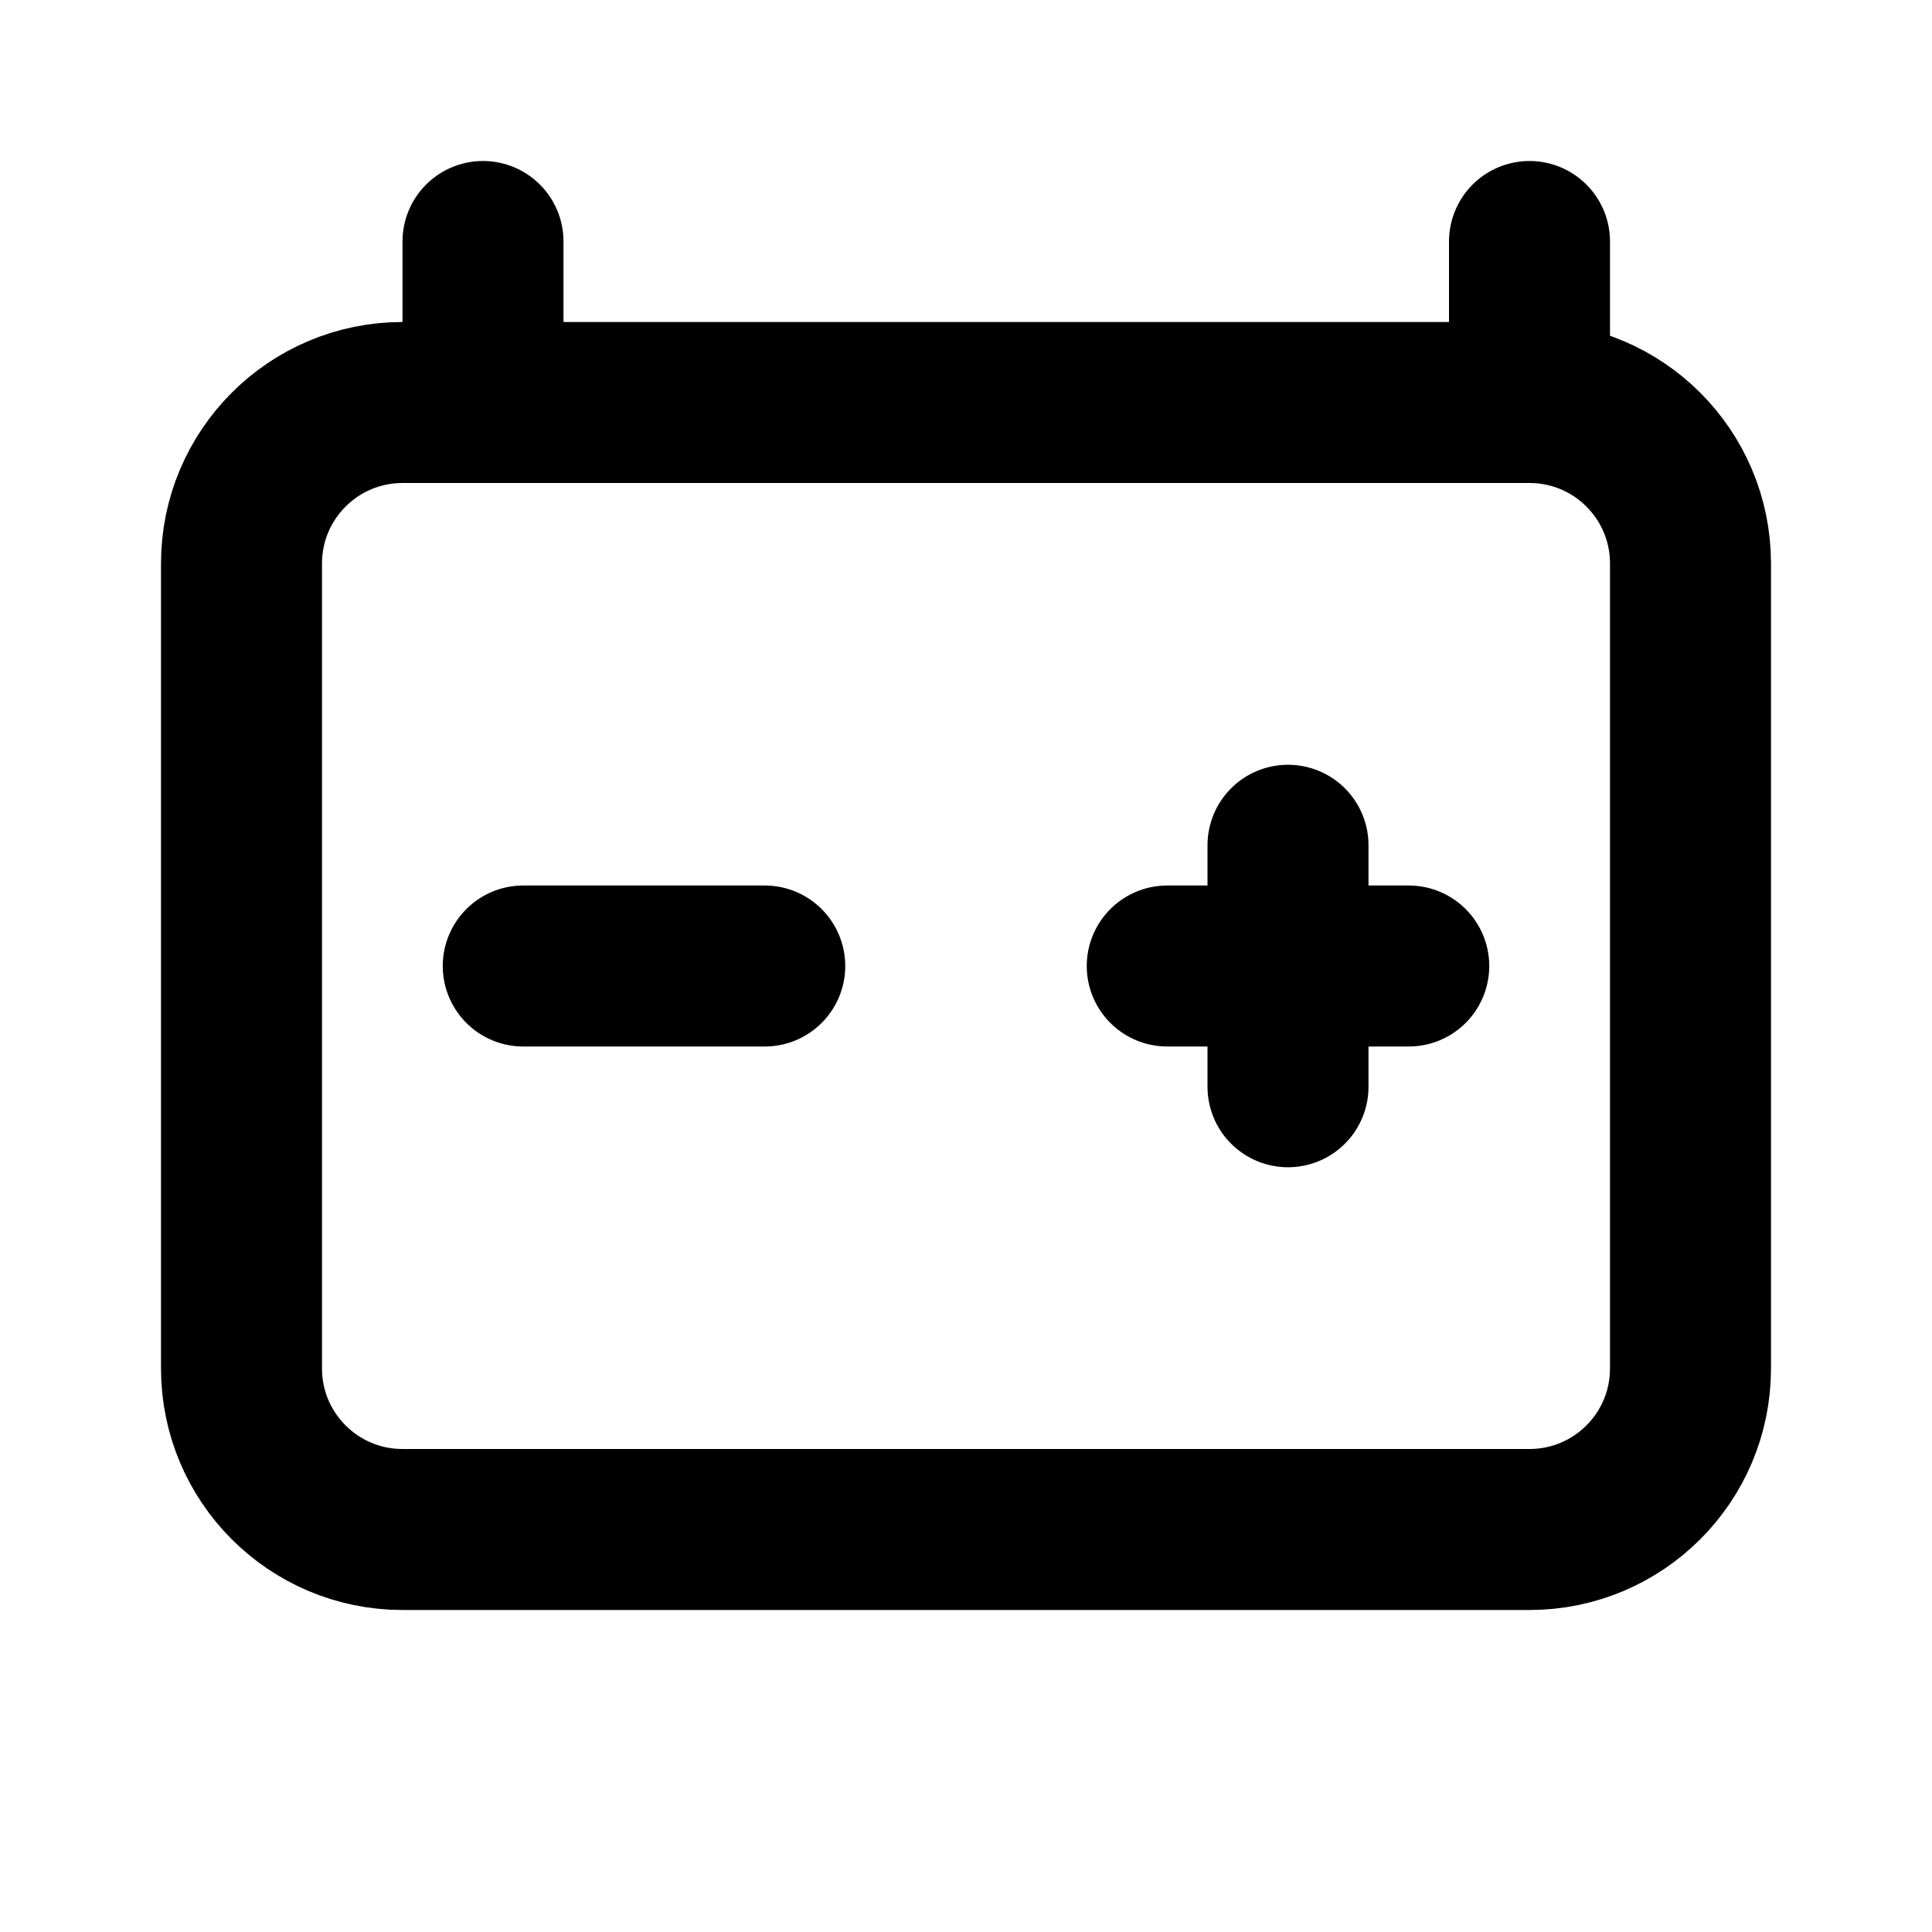
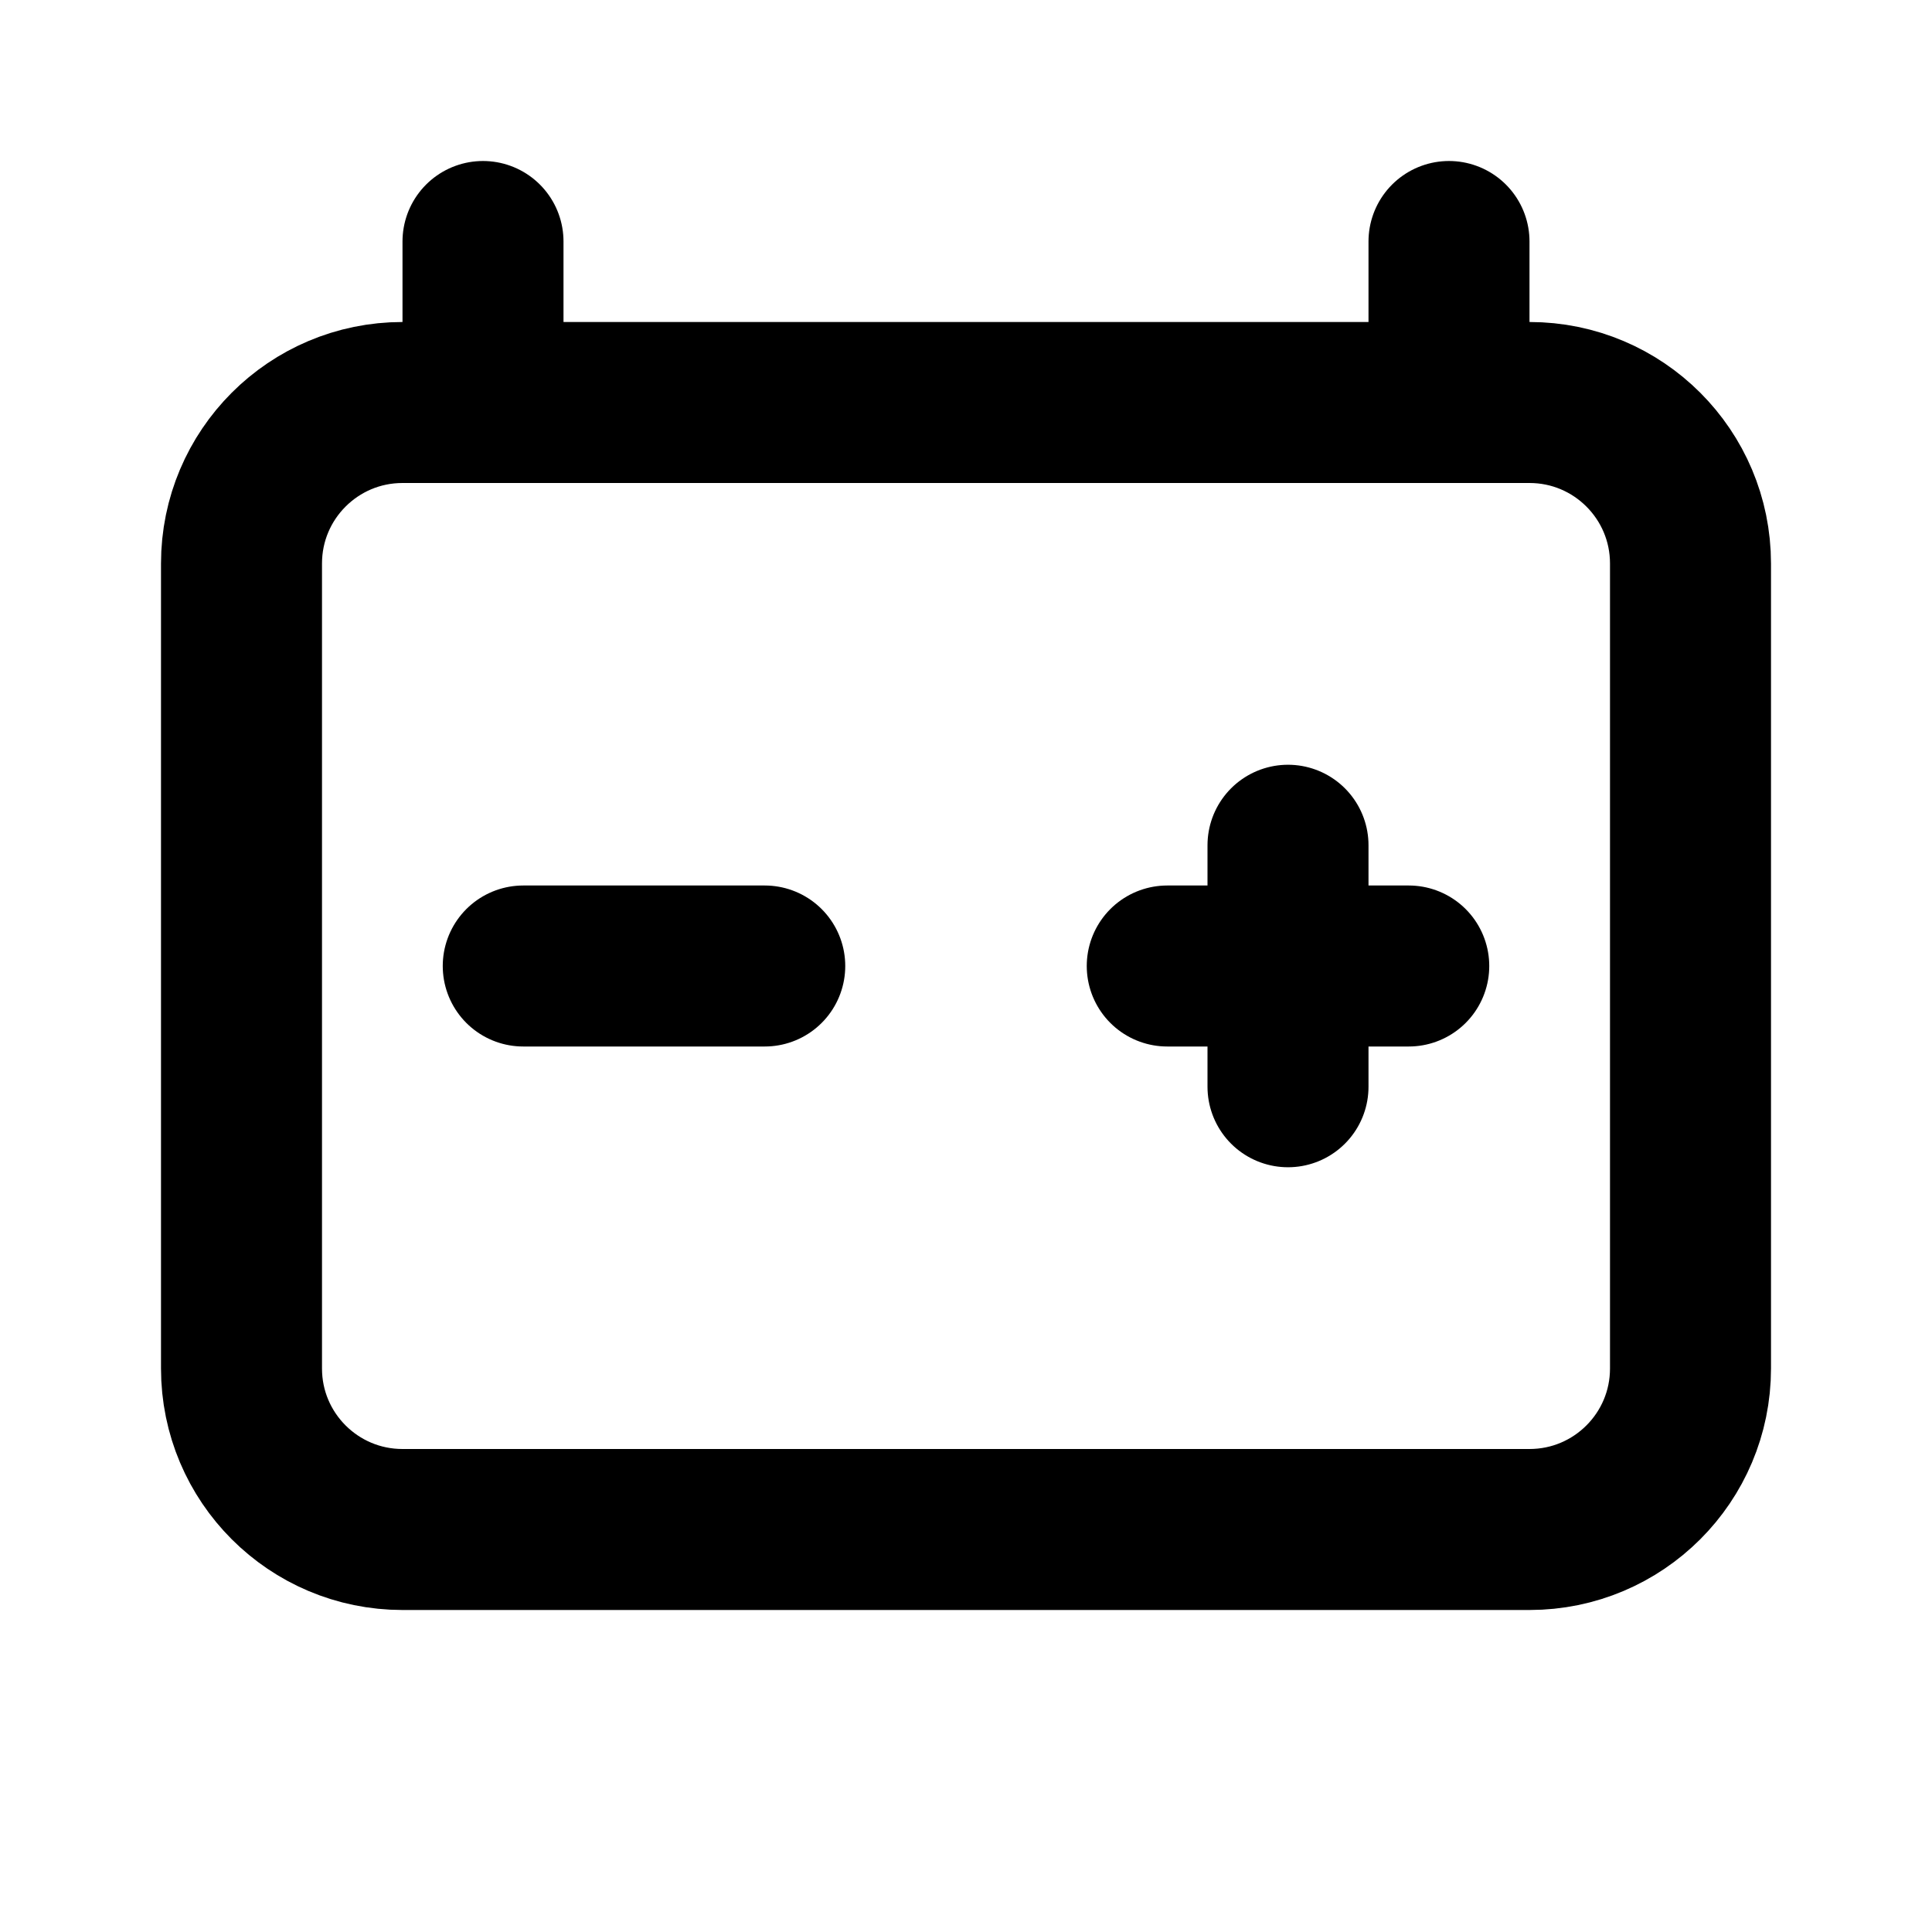
<svg viewBox="0 0 24 24" fill="none" stroke="currentColor" stroke-width="2" stroke-linecap="round" stroke-linejoin="round" class="icon icon-tabler icons-tabler-outline icon-tabler-battery-automotive">
  <path d="M3 7a2 2 0 0 1 2 -2h14a2 2 0 0 1 2 2v10a2 2 0 0 1 -2 2h-14a2 2 0 0 1 -2 -2z" />
  <path d="M6 5v-2" />
-   <path d="M19 3v2" />
+   <path d="M18 3v2" />
  <path d="M6.5 12h3" />
  <path d="M14.5 12h3" />
  <path d="M16 10.5v3" />
</svg>
